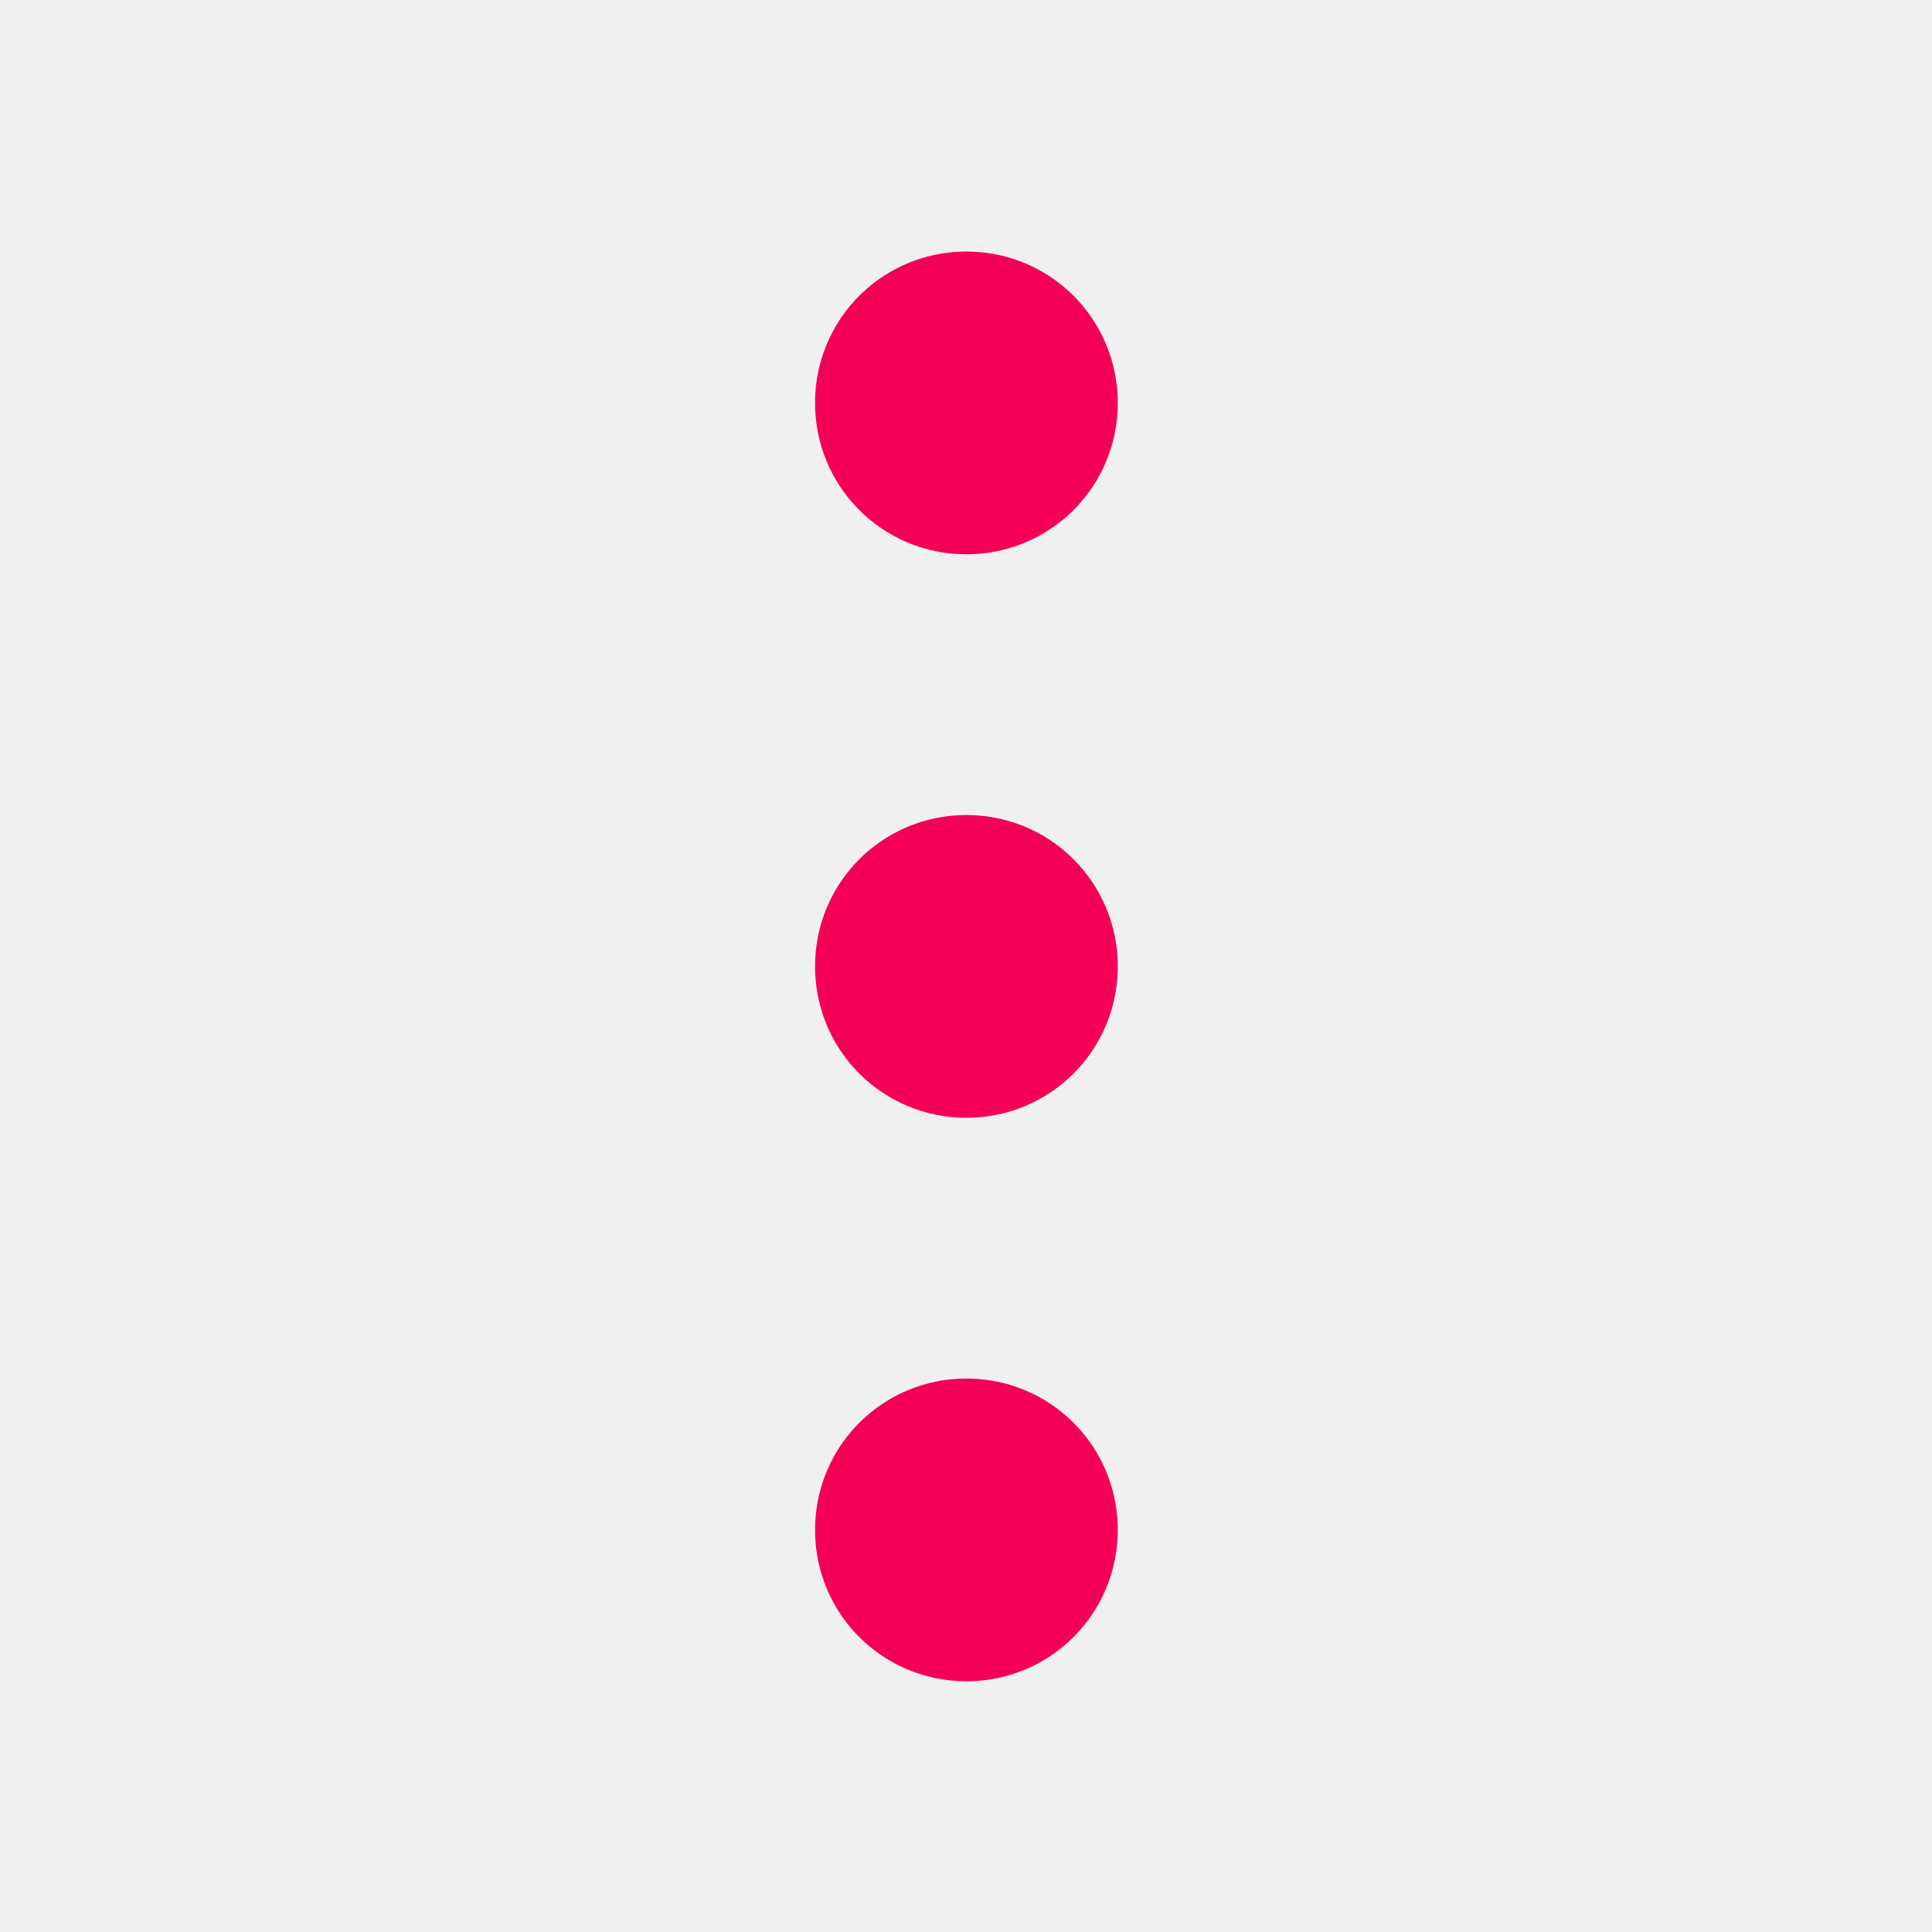
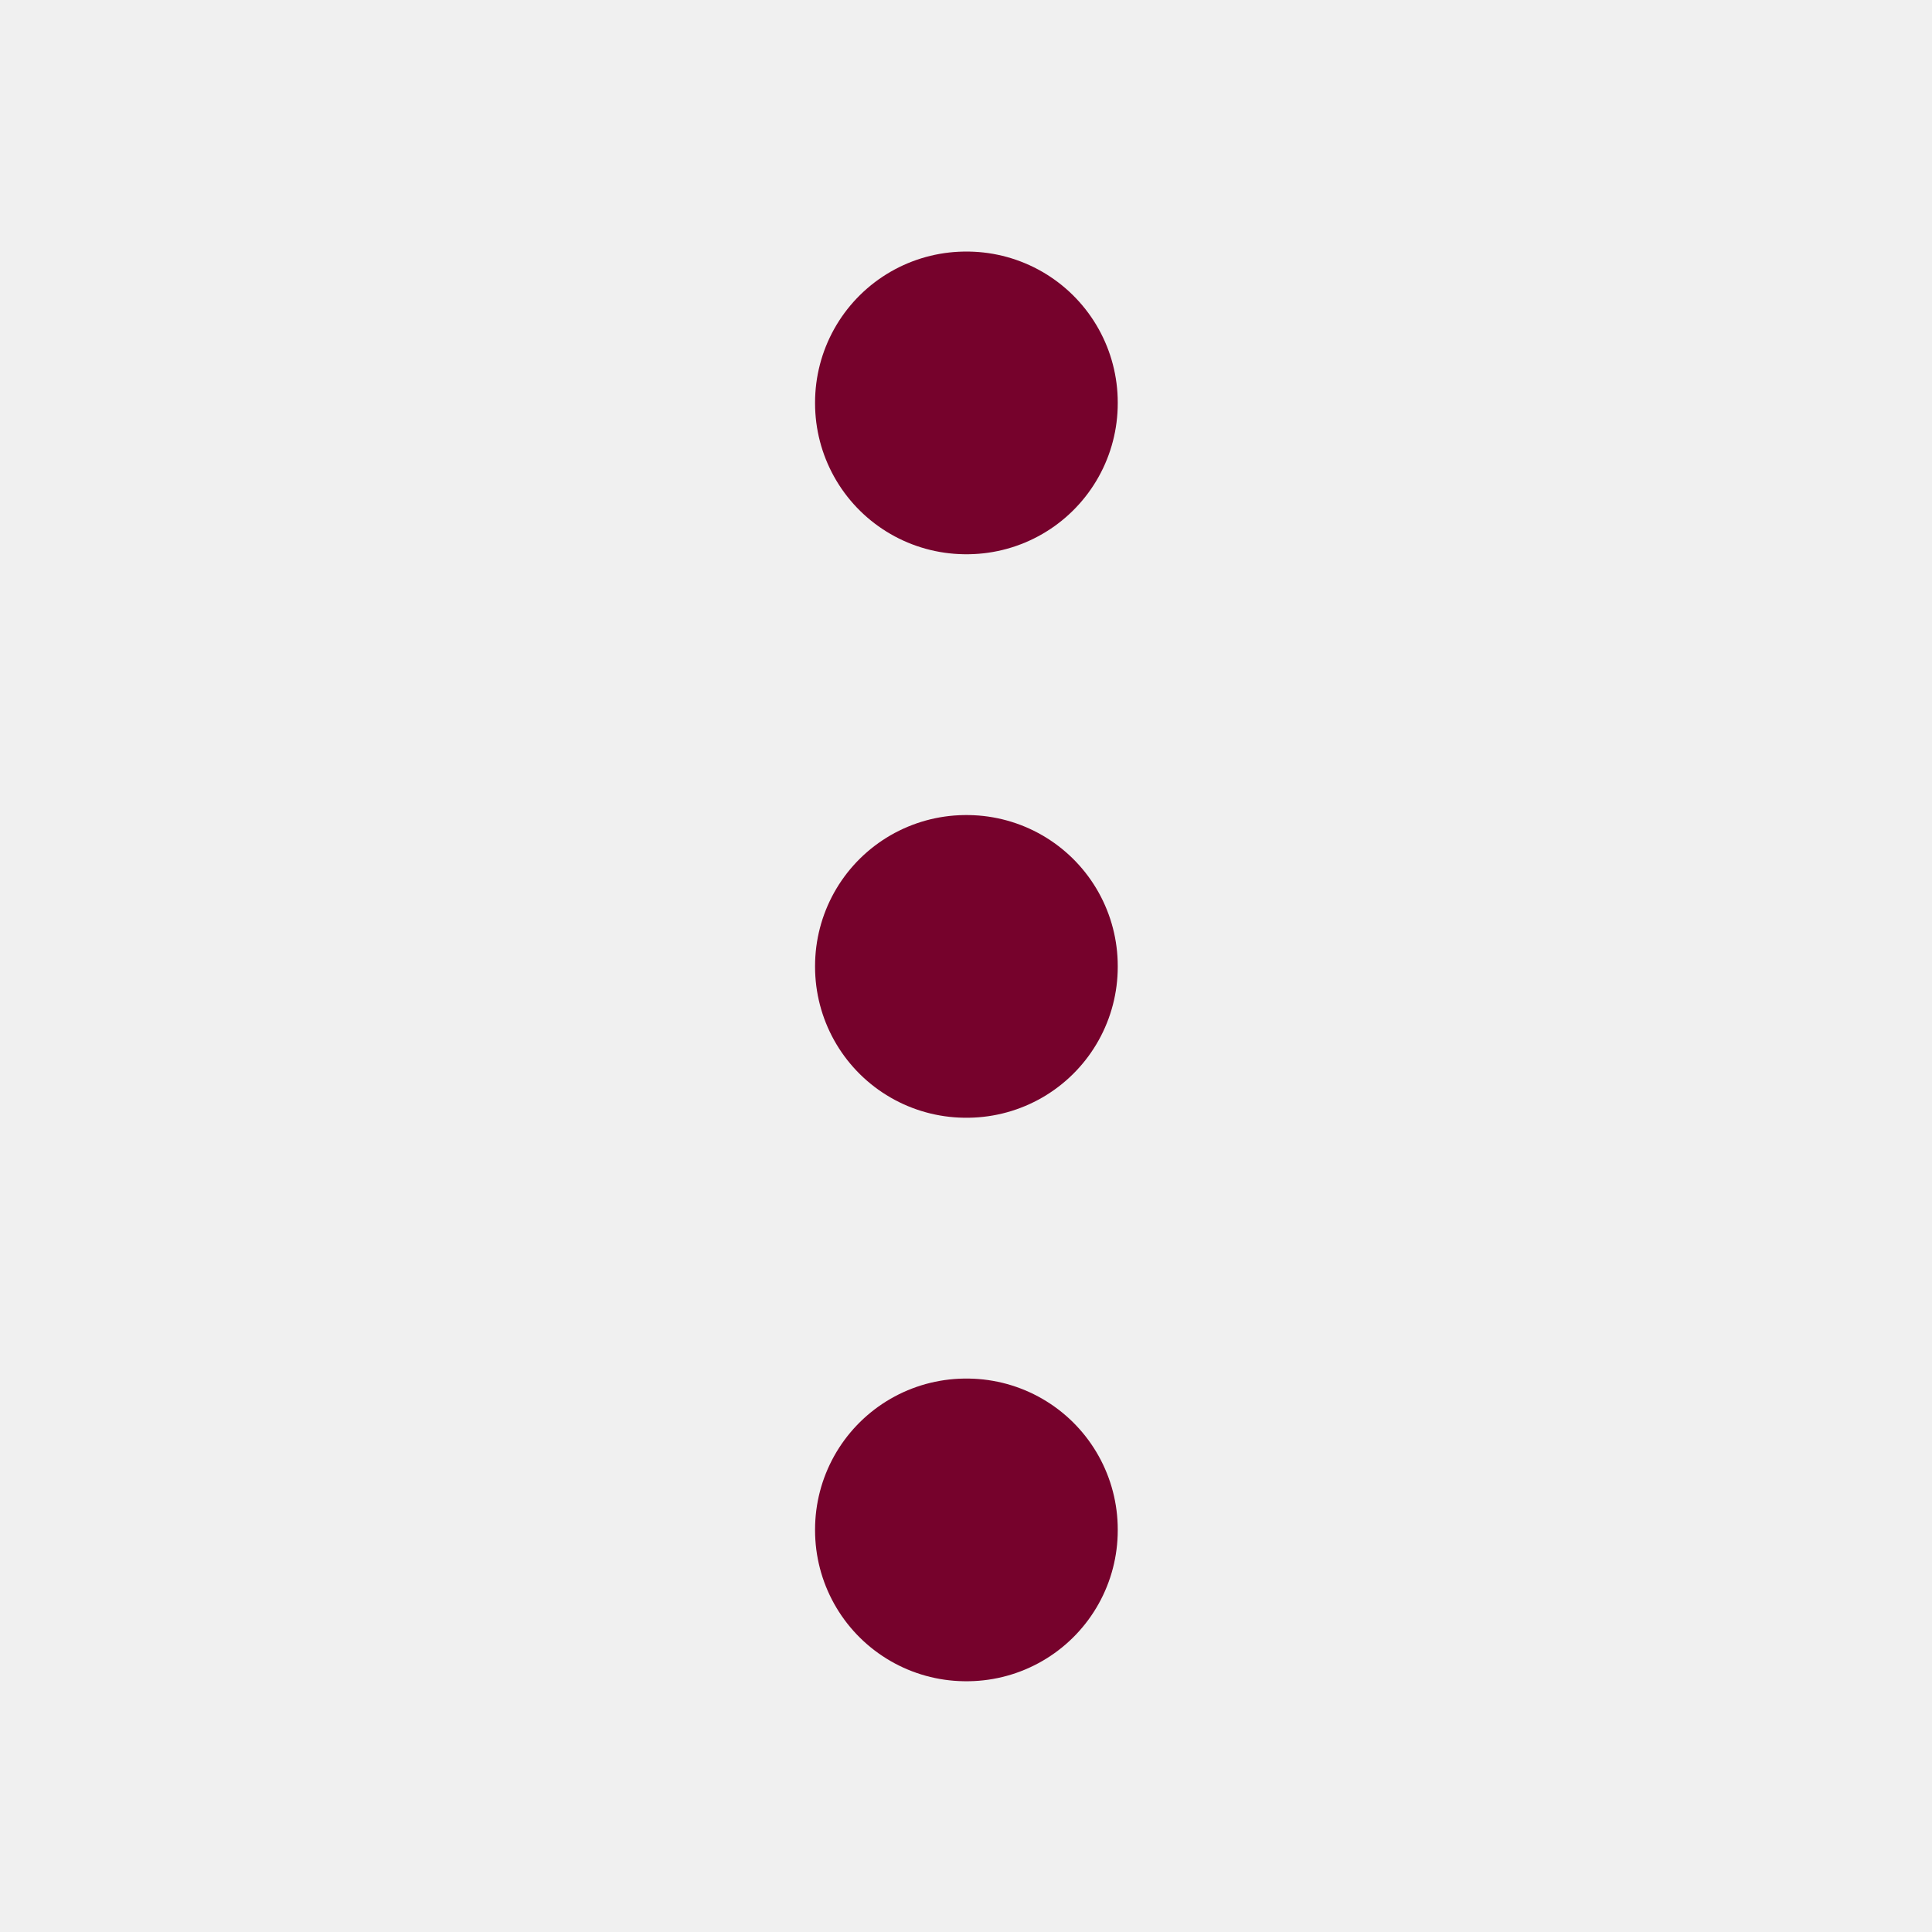
- <svg xmlns="http://www.w3.org/2000/svg" width="30px" height="30px" viewBox="0 0 24 24" fill="#f50057">
+ <svg xmlns="http://www.w3.org/2000/svg" width="30px" height="30px" viewBox="0 0 24 24" fill="#76022C">
  <g clip-path="url(#clip0_429_11122)">
-     <rect x="12" y="12" width="0.01" height="0.01" stroke="#f50057" stroke-width="3.75" stroke-linejoin="round" />
-     <rect x="12" y="5" width="0.01" height="0.01" stroke="#f50057" stroke-width="3.75" stroke-linejoin="round" />
-     <rect x="12" y="19" width="0.01" height="0.01" stroke="#f50057" stroke-width="3.75" stroke-linejoin="round" />
+     <rect x="12" y="12" width="0.01" height="0.01" stroke="#76022C" stroke-width="3.75" stroke-linejoin="round" />
+     <rect x="12" y="5" width="0.01" height="0.01" stroke="#76022C" stroke-width="3.75" stroke-linejoin="round" />
+     <rect x="12" y="19" width="0.01" height="0.01" stroke="#76022C" stroke-width="3.75" stroke-linejoin="round" />
  </g>
  <defs>
    <clipPath id="clip0_429_11122">
      <rect width="24" height="24" fill="white" transform="translate(0 0.000915527)" />
    </clipPath>
  </defs>
</svg>
